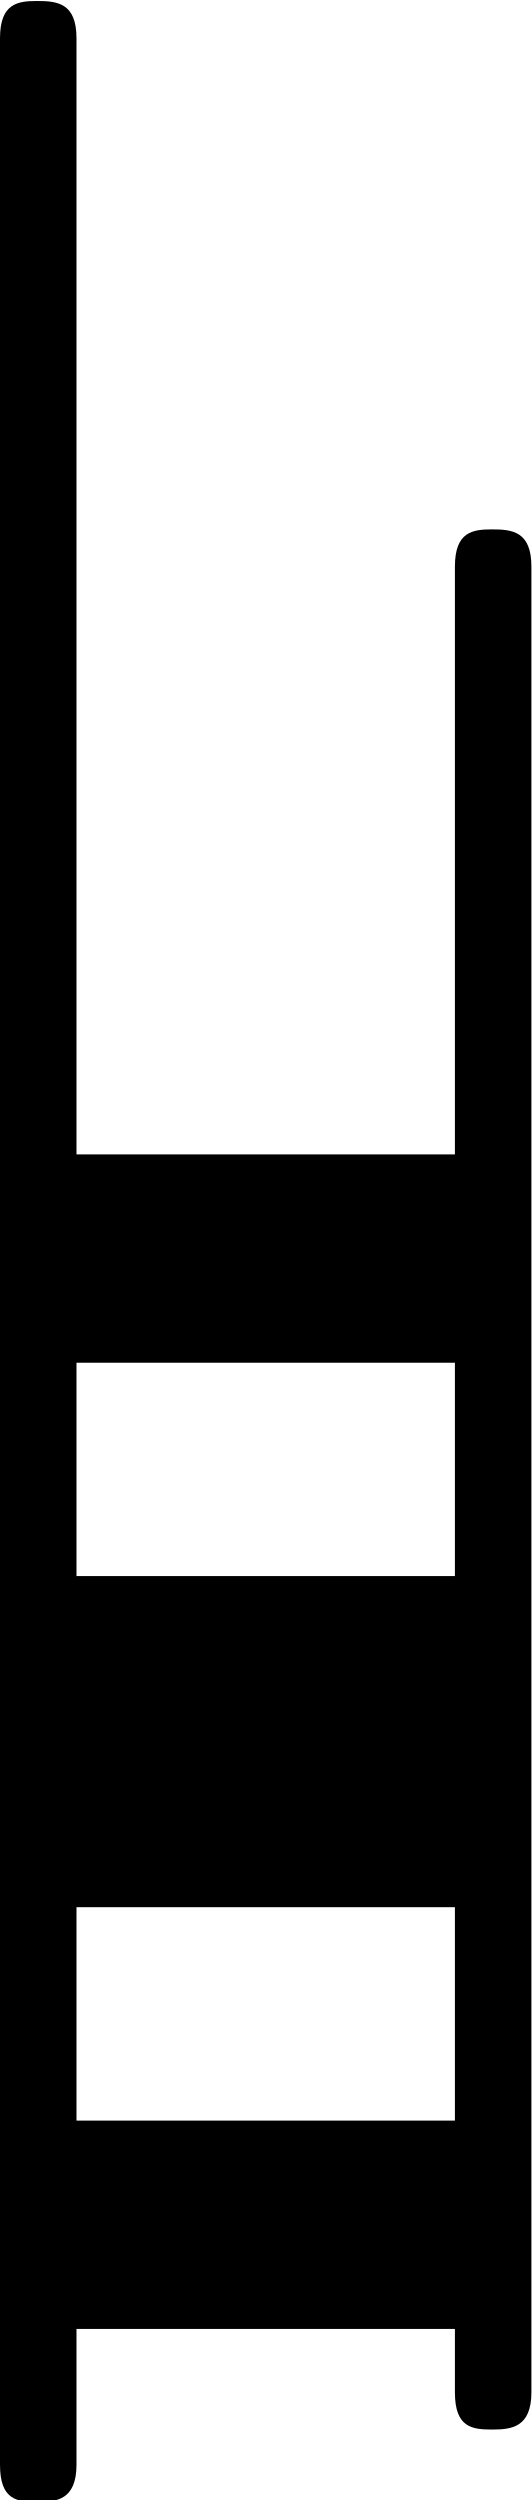
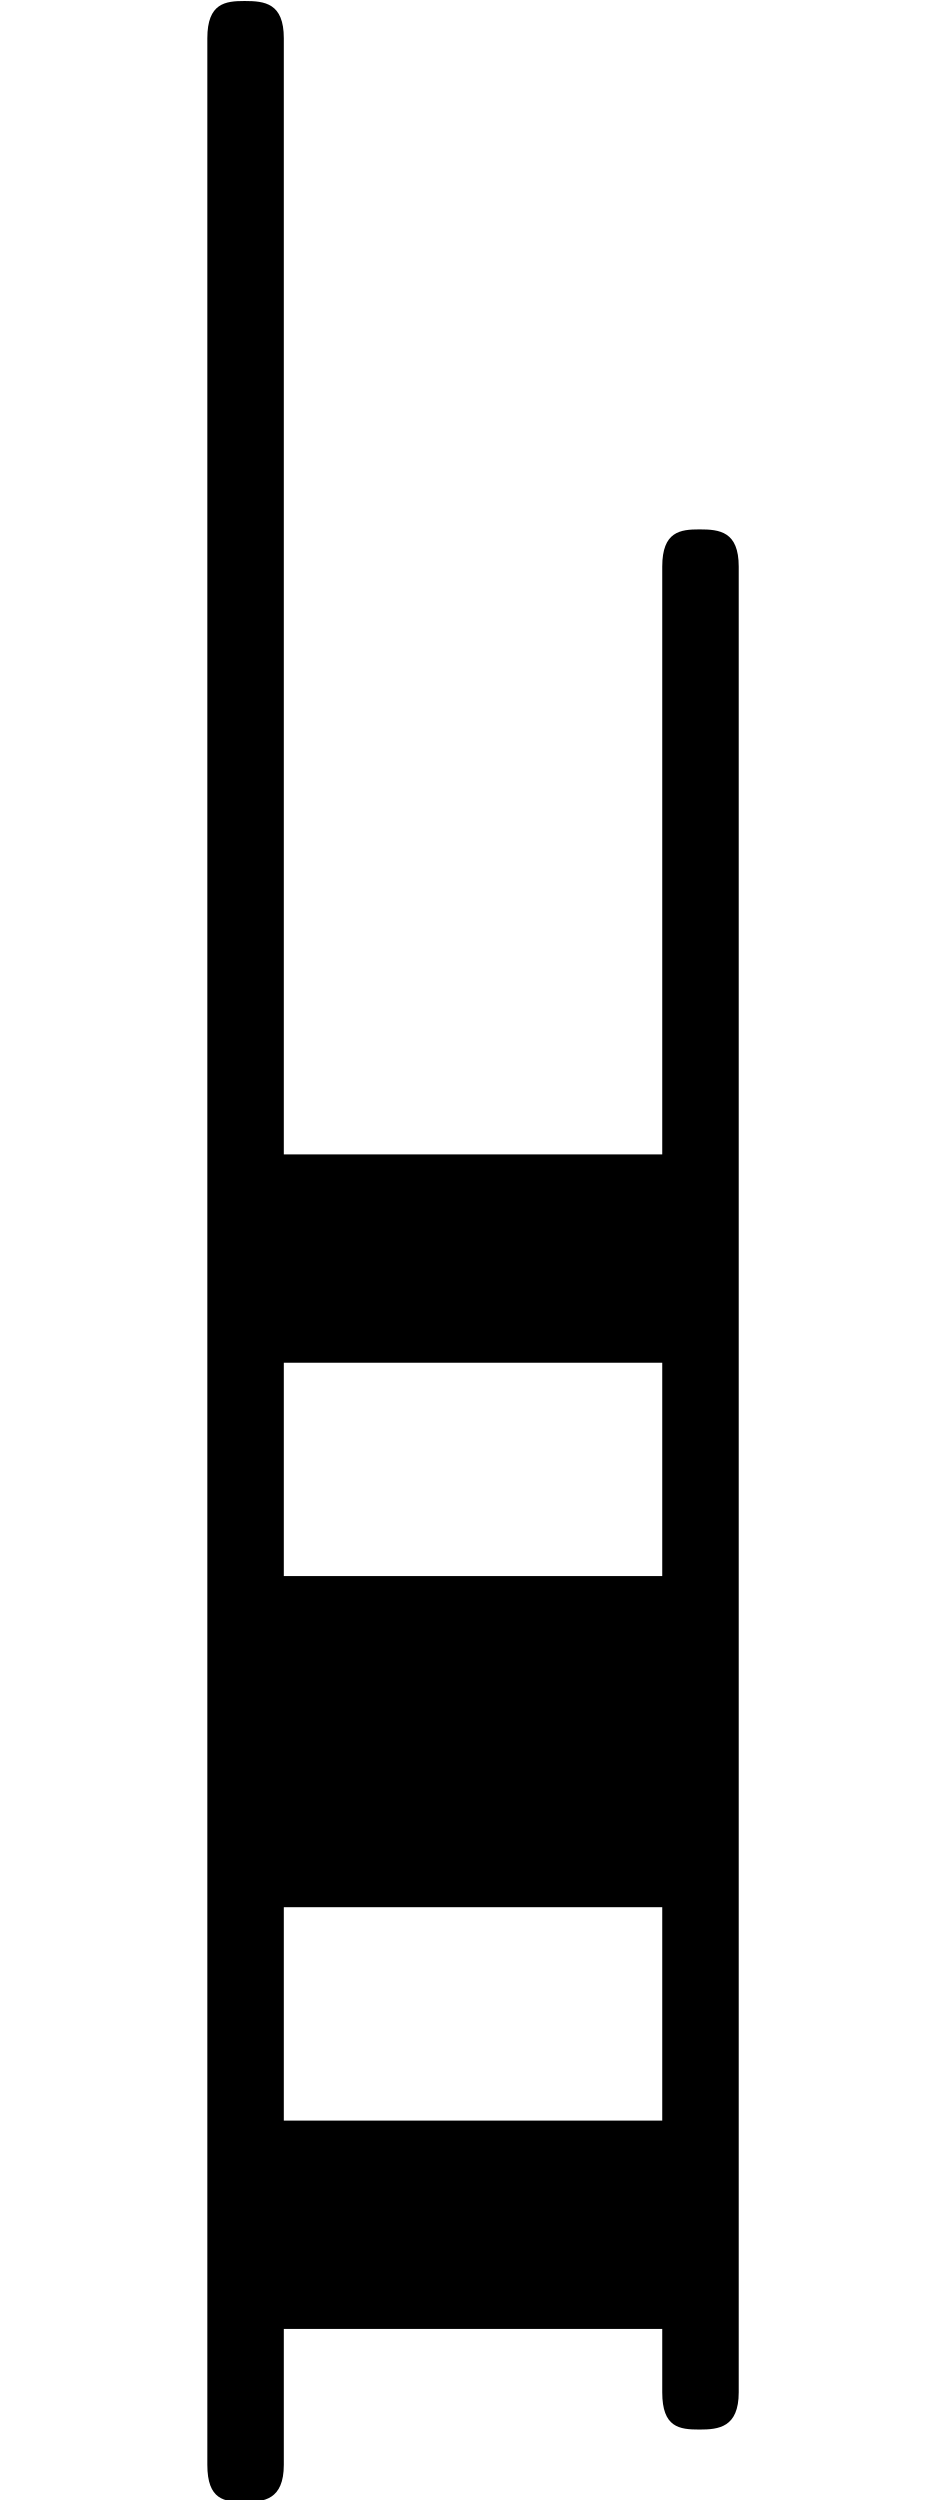
- <svg xmlns="http://www.w3.org/2000/svg" viewBox="0 0 0.528 2.484">
+ <svg xmlns="http://www.w3.org/2000/svg" viewBox="-0.206 0 0.94 2.484">
  <path d="m 0.076,2.448 v -0.134 h 0.376 v 0.063 c 0,0.035 0.017,0.037 0.037,0.037 0.019,0 0.039,-0.002 0.039,-0.037 v -1.814 c 0,-0.035 -0.019,-0.037 -0.039,-0.037 -0.019,0 -0.037,0.002 -0.037,0.037 v 0.584 h -0.376 v -1.109 c 0,-0.035 -0.019,-0.037 -0.039,-0.037 -0.019,0 -0.037,0.002 -0.037,0.037 v 2.411 c 0,0.035 0.017,0.037 0.037,0.037 0.019,0 0.039,-0.002 0.039,-0.037 z m 0,-1.094 h 0.376 v 0.212 h -0.376 z m 0,0.541 h 0.376 v 0.212 h -0.376 z" />
</svg>
